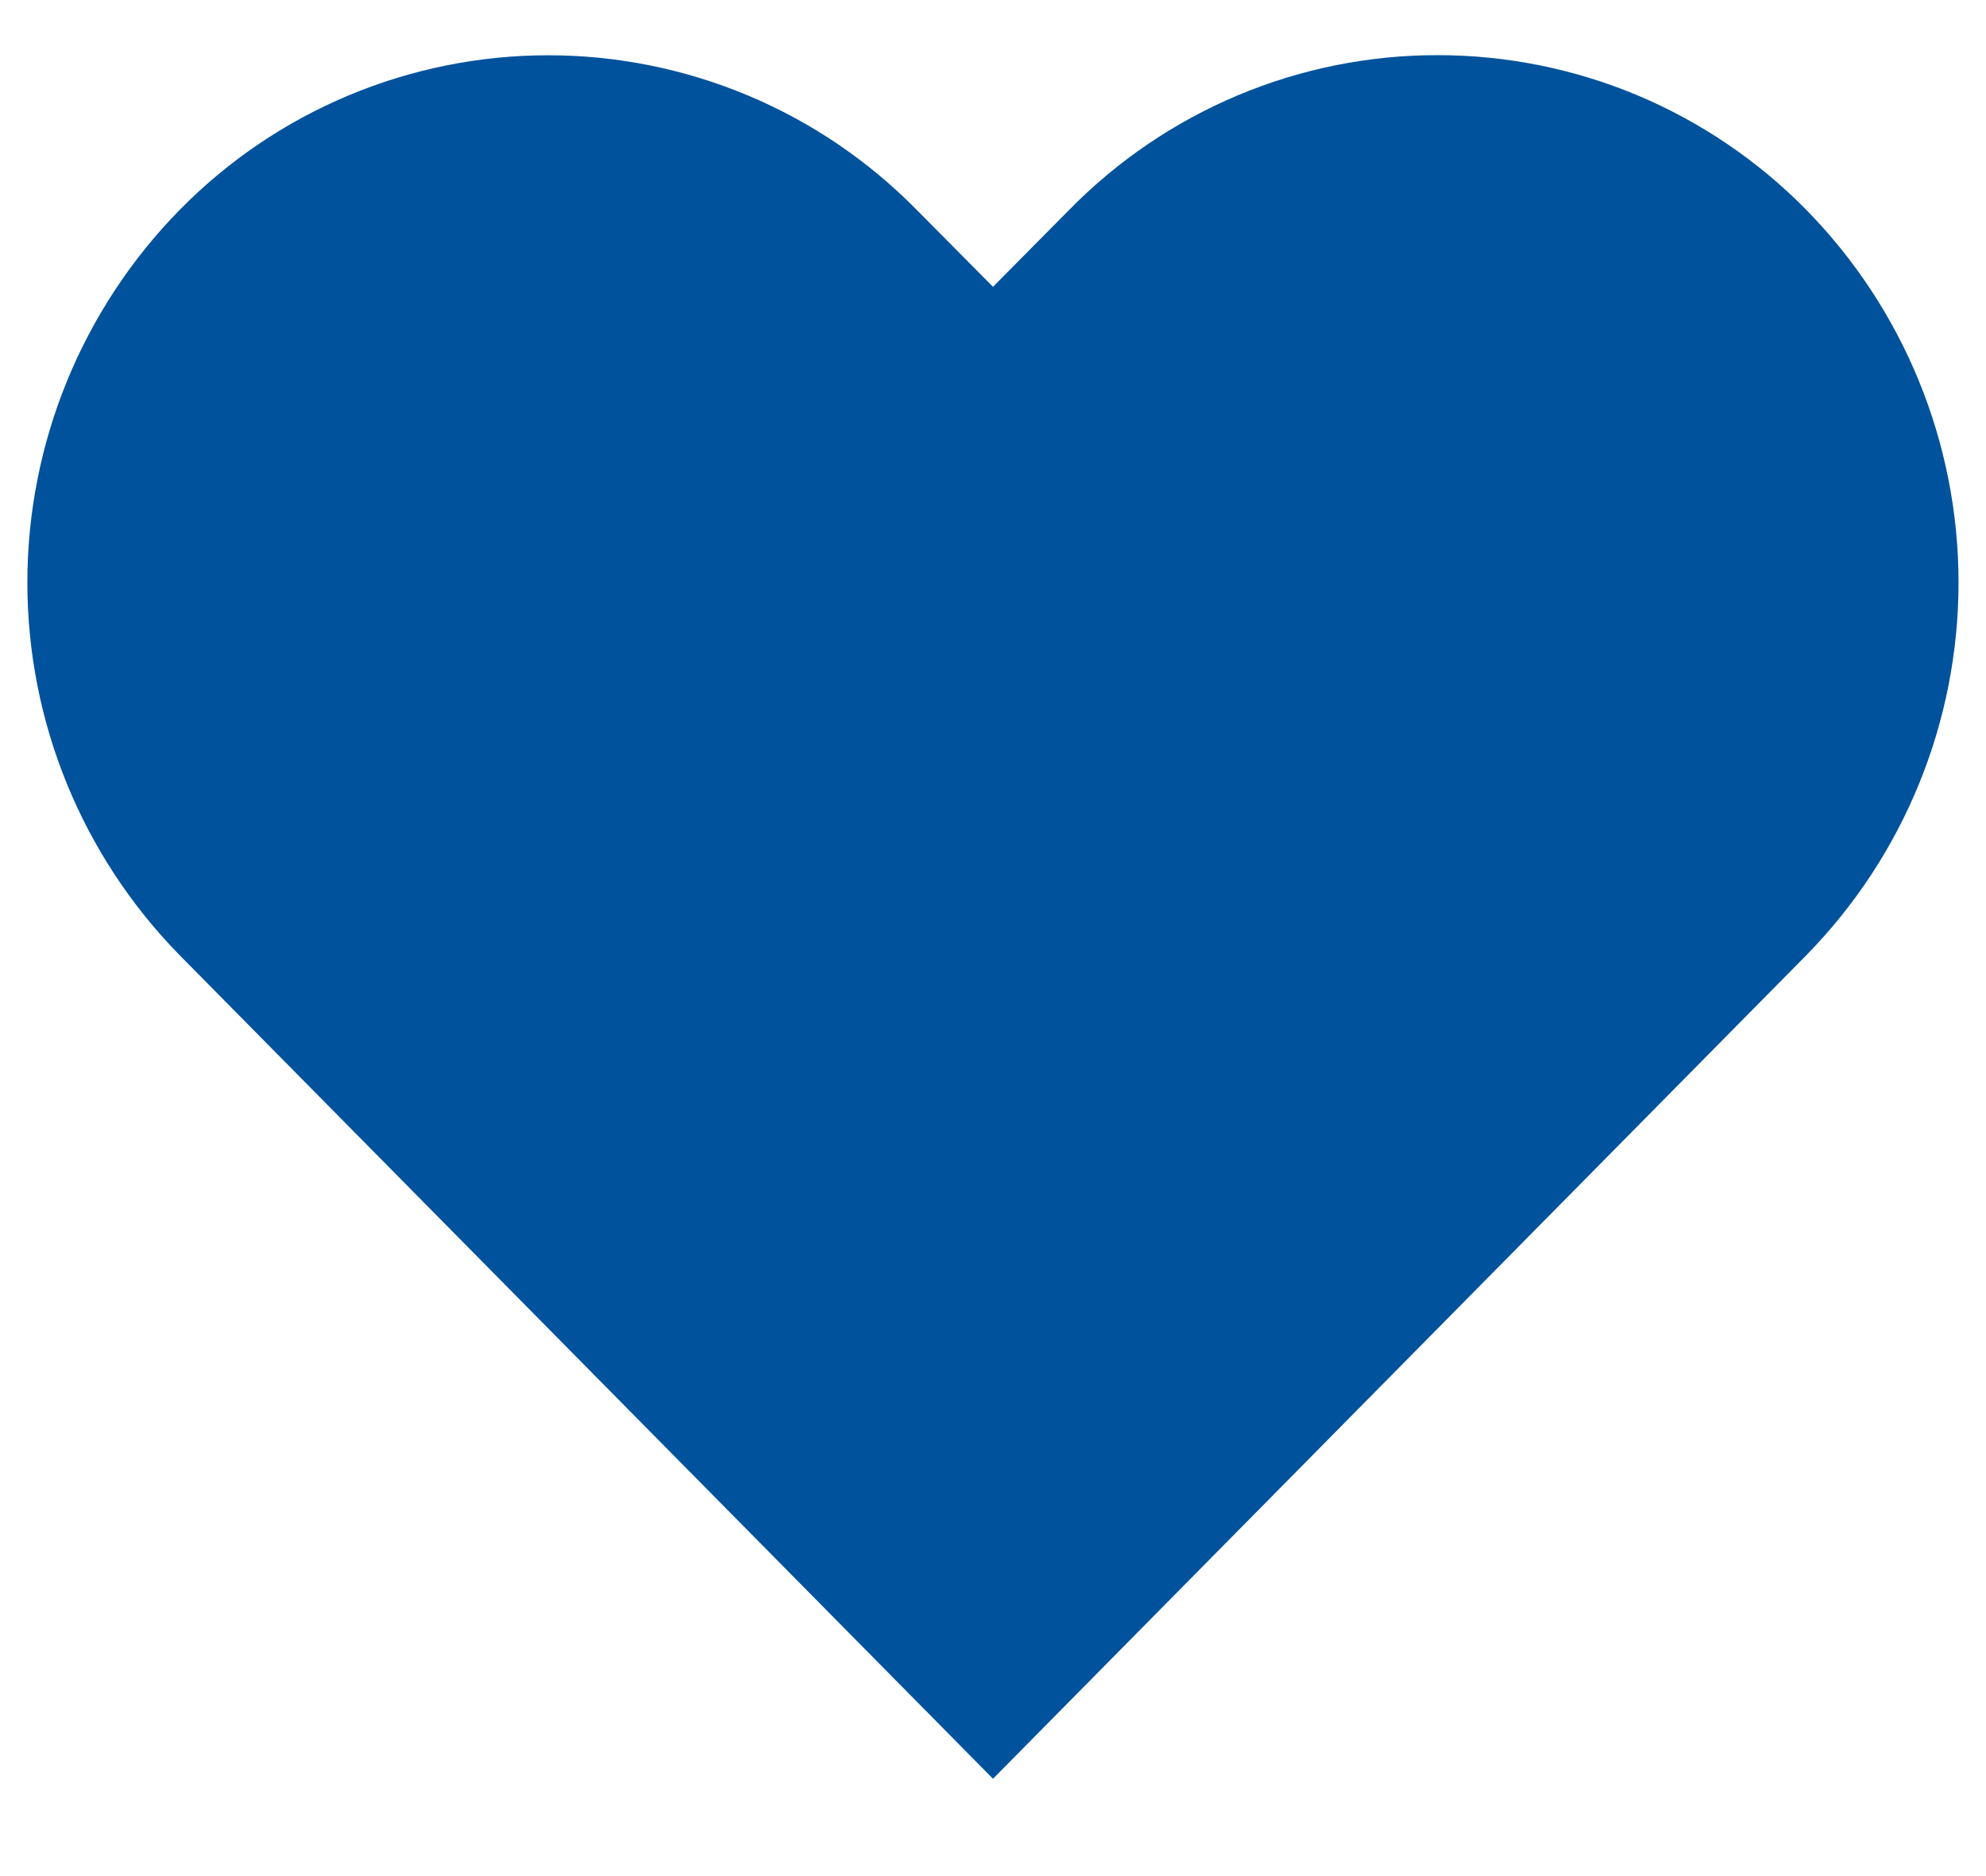
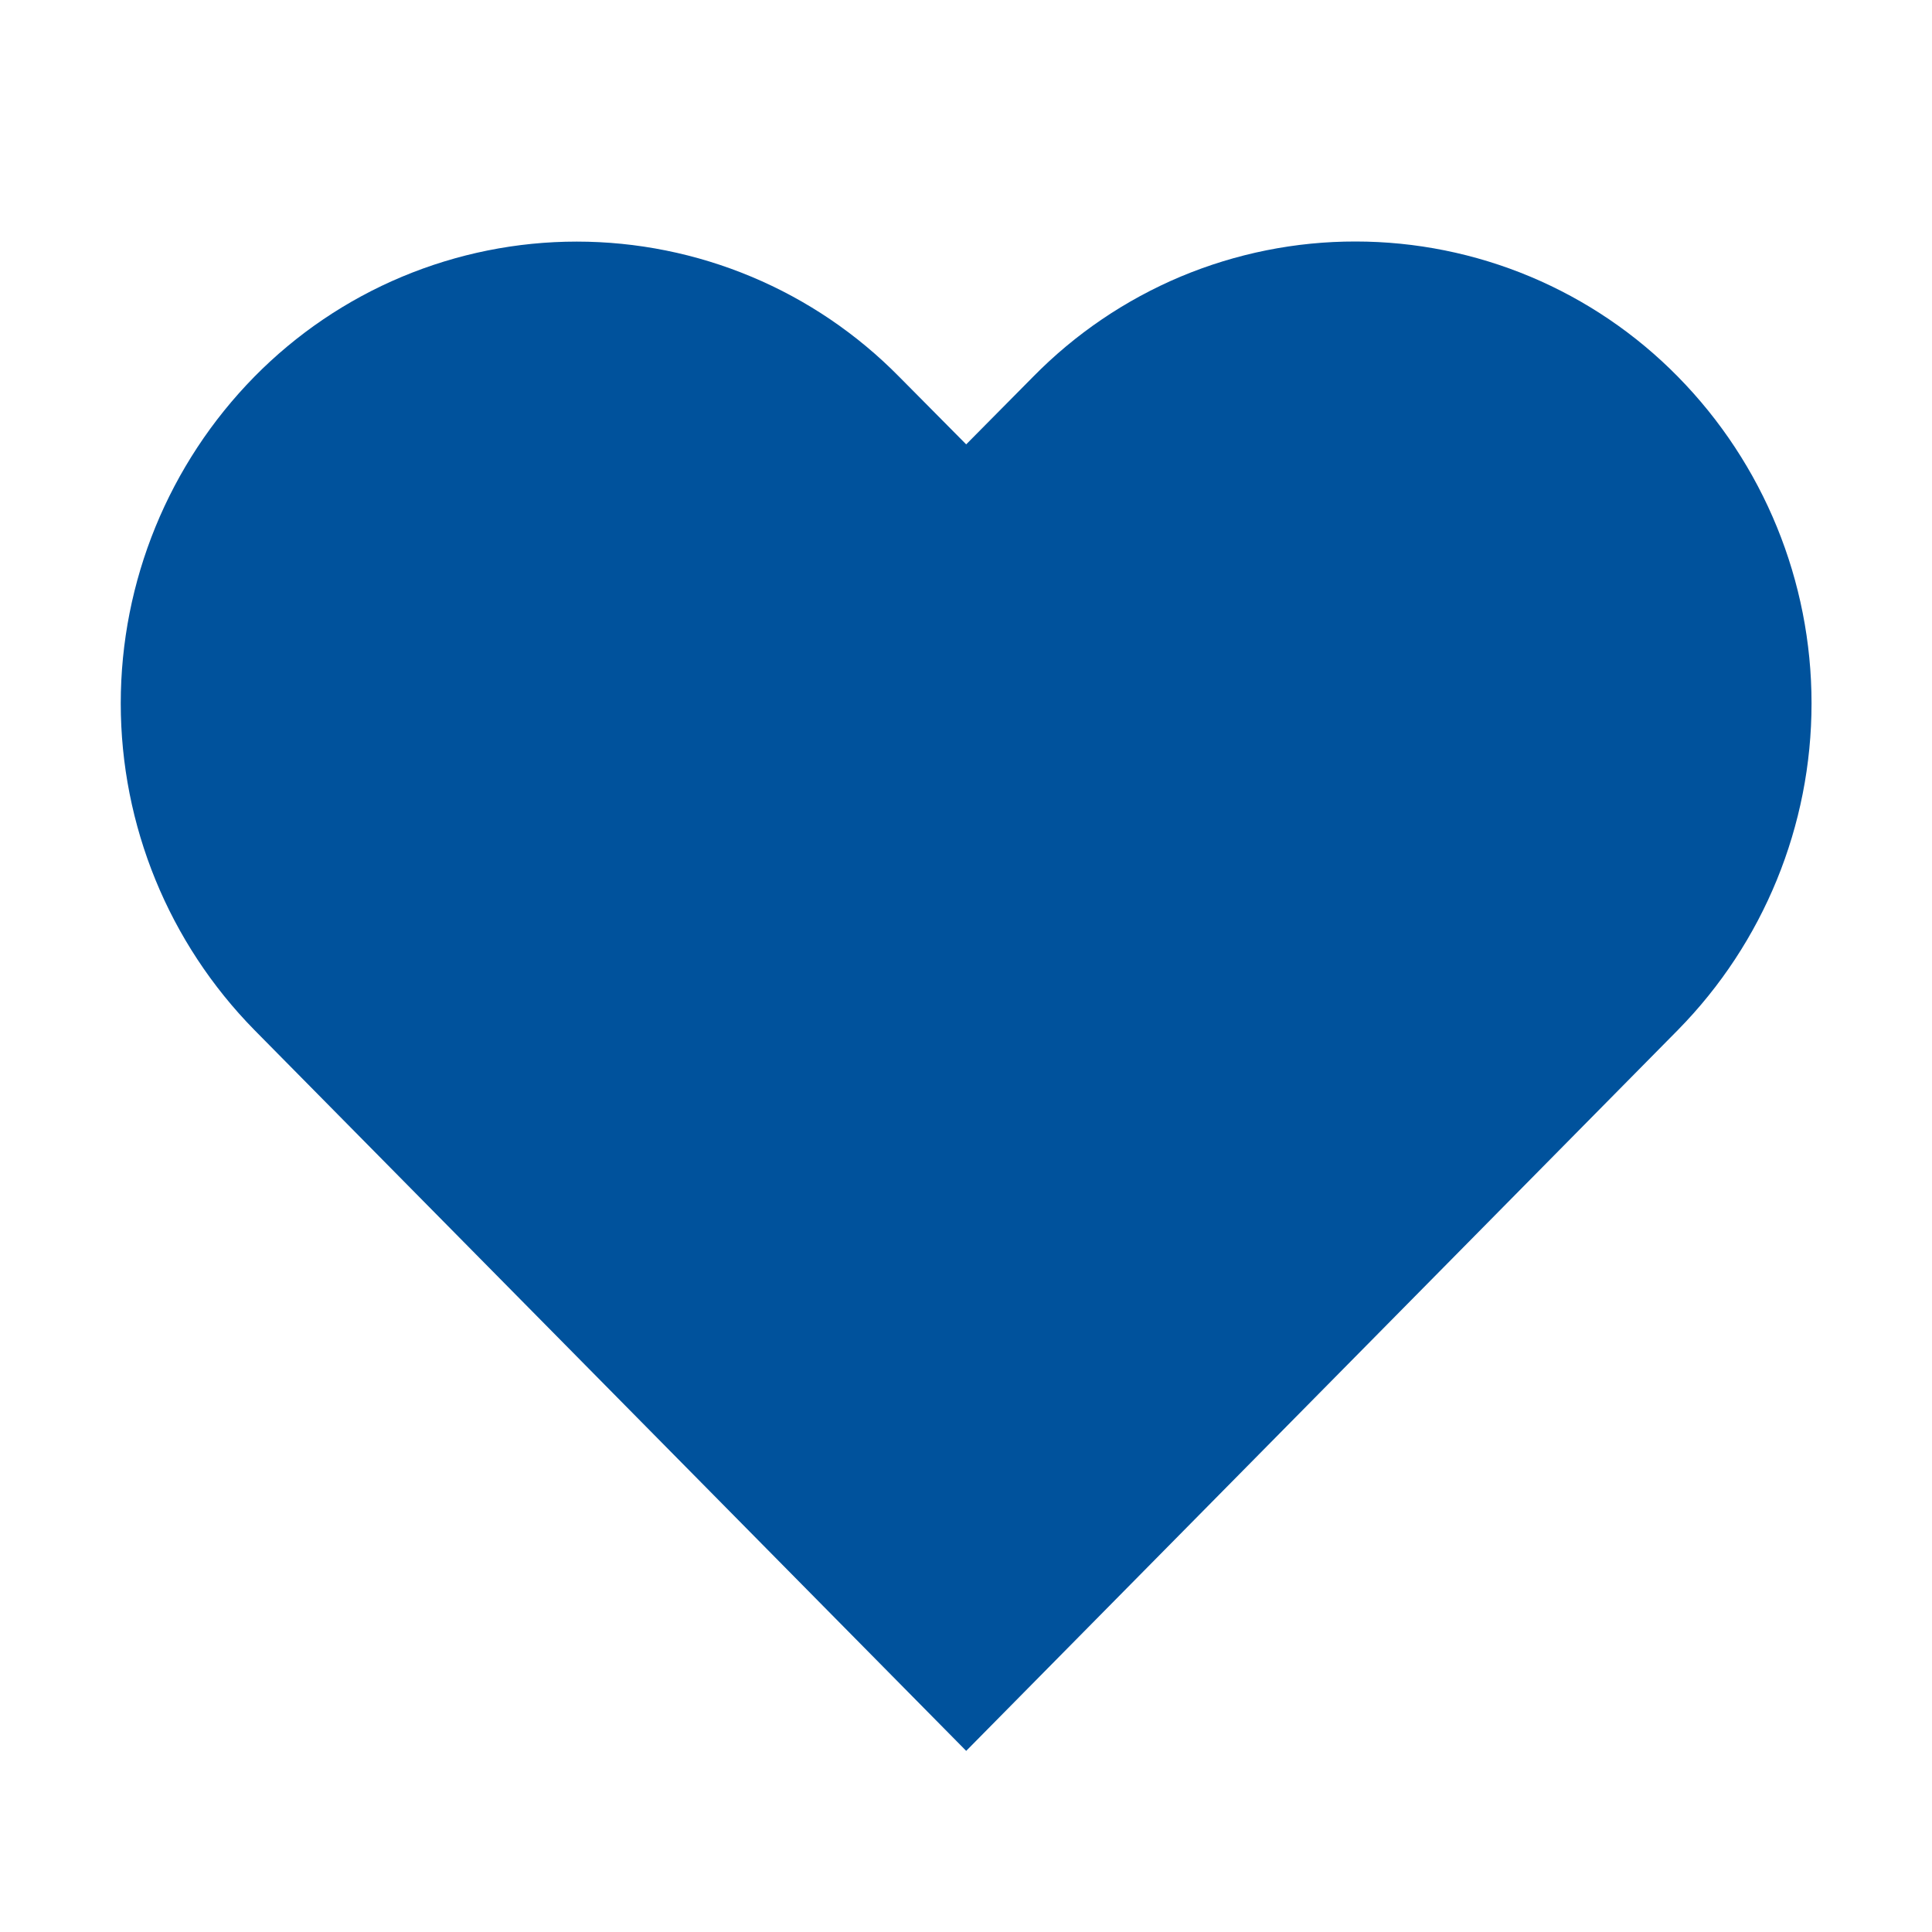
- <svg xmlns="http://www.w3.org/2000/svg" width="18" height="17" viewBox="0 0 18 17" fill="none">
-   <path d="M11.221 0.863C11.794 0.623 12.409 0.499 13.031 0.5C13.652 0.5 14.268 0.624 14.841 0.864C15.414 1.105 15.933 1.457 16.369 1.9C17.255 2.802 17.751 4.016 17.751 5.281C17.751 6.546 17.255 7.76 16.369 8.662L9 16.125L1.631 8.662C0.745 7.76 0.248 6.546 0.248 5.281C0.248 4.016 0.745 2.802 1.631 1.9C2.067 1.457 2.586 1.105 3.159 0.865C3.732 0.625 4.347 0.501 4.968 0.501C5.59 0.501 6.205 0.625 6.778 0.865C7.351 1.105 7.87 1.457 8.306 1.9L9 2.6L9.693 1.9C10.129 1.456 10.648 1.104 11.221 0.863Z" fill="#00529C" />
+ <svg xmlns="http://www.w3.org/2000/svg" width="20" height="20" viewBox="0 0 20 20" fill="none">
+   <path d="M12.223 2.863C12.796 2.623 13.412 2.499 14.033 2.5C14.654 2.5 15.269 2.624 15.842 2.864C16.416 3.105 16.935 3.457 17.37 3.9C18.257 4.802 18.753 6.016 18.753 7.281C18.753 8.546 18.257 9.76 17.37 10.662L10.002 18.125L2.633 10.662C1.747 9.76 1.25 8.546 1.25 7.281C1.25 6.016 1.747 4.802 2.633 3.9C3.069 3.457 3.588 3.105 4.161 2.865C4.734 2.625 5.349 2.501 5.97 2.501C6.592 2.501 7.207 2.625 7.78 2.865C8.353 3.105 8.872 3.457 9.308 3.9L10.002 4.6L10.695 3.9C11.131 3.456 11.65 3.104 12.223 2.863Z" fill="#00529C" />
</svg>
